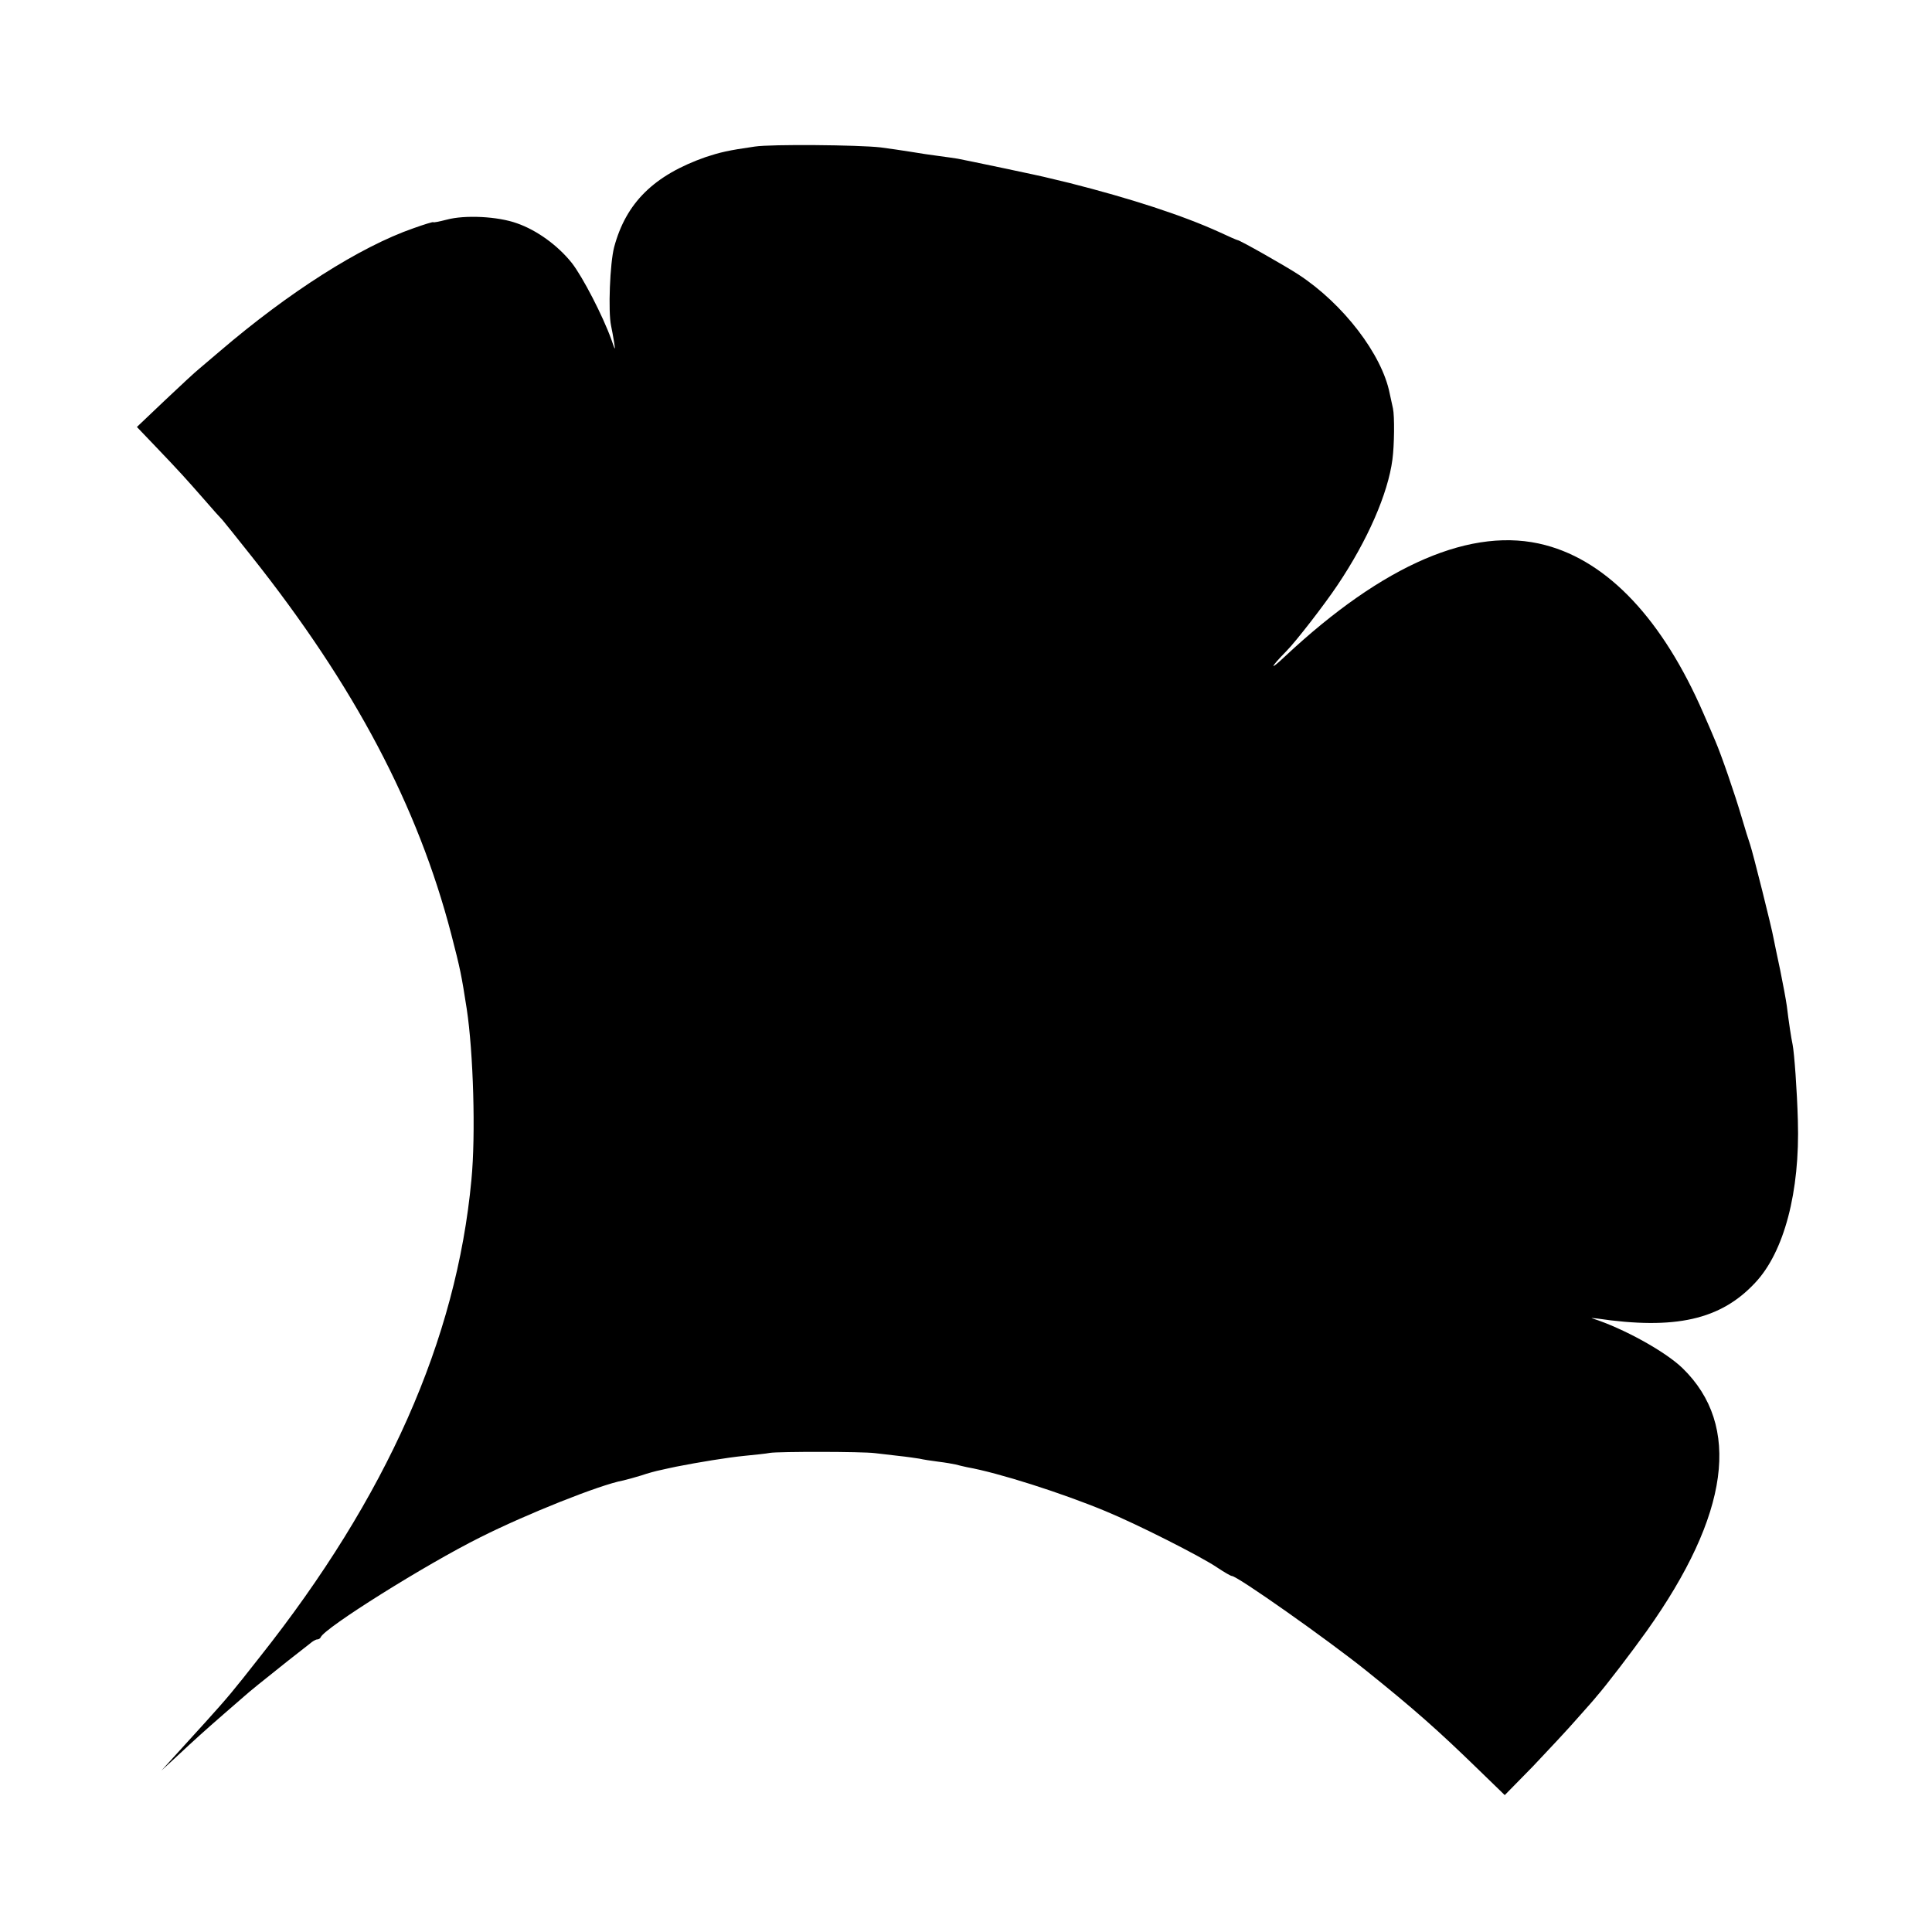
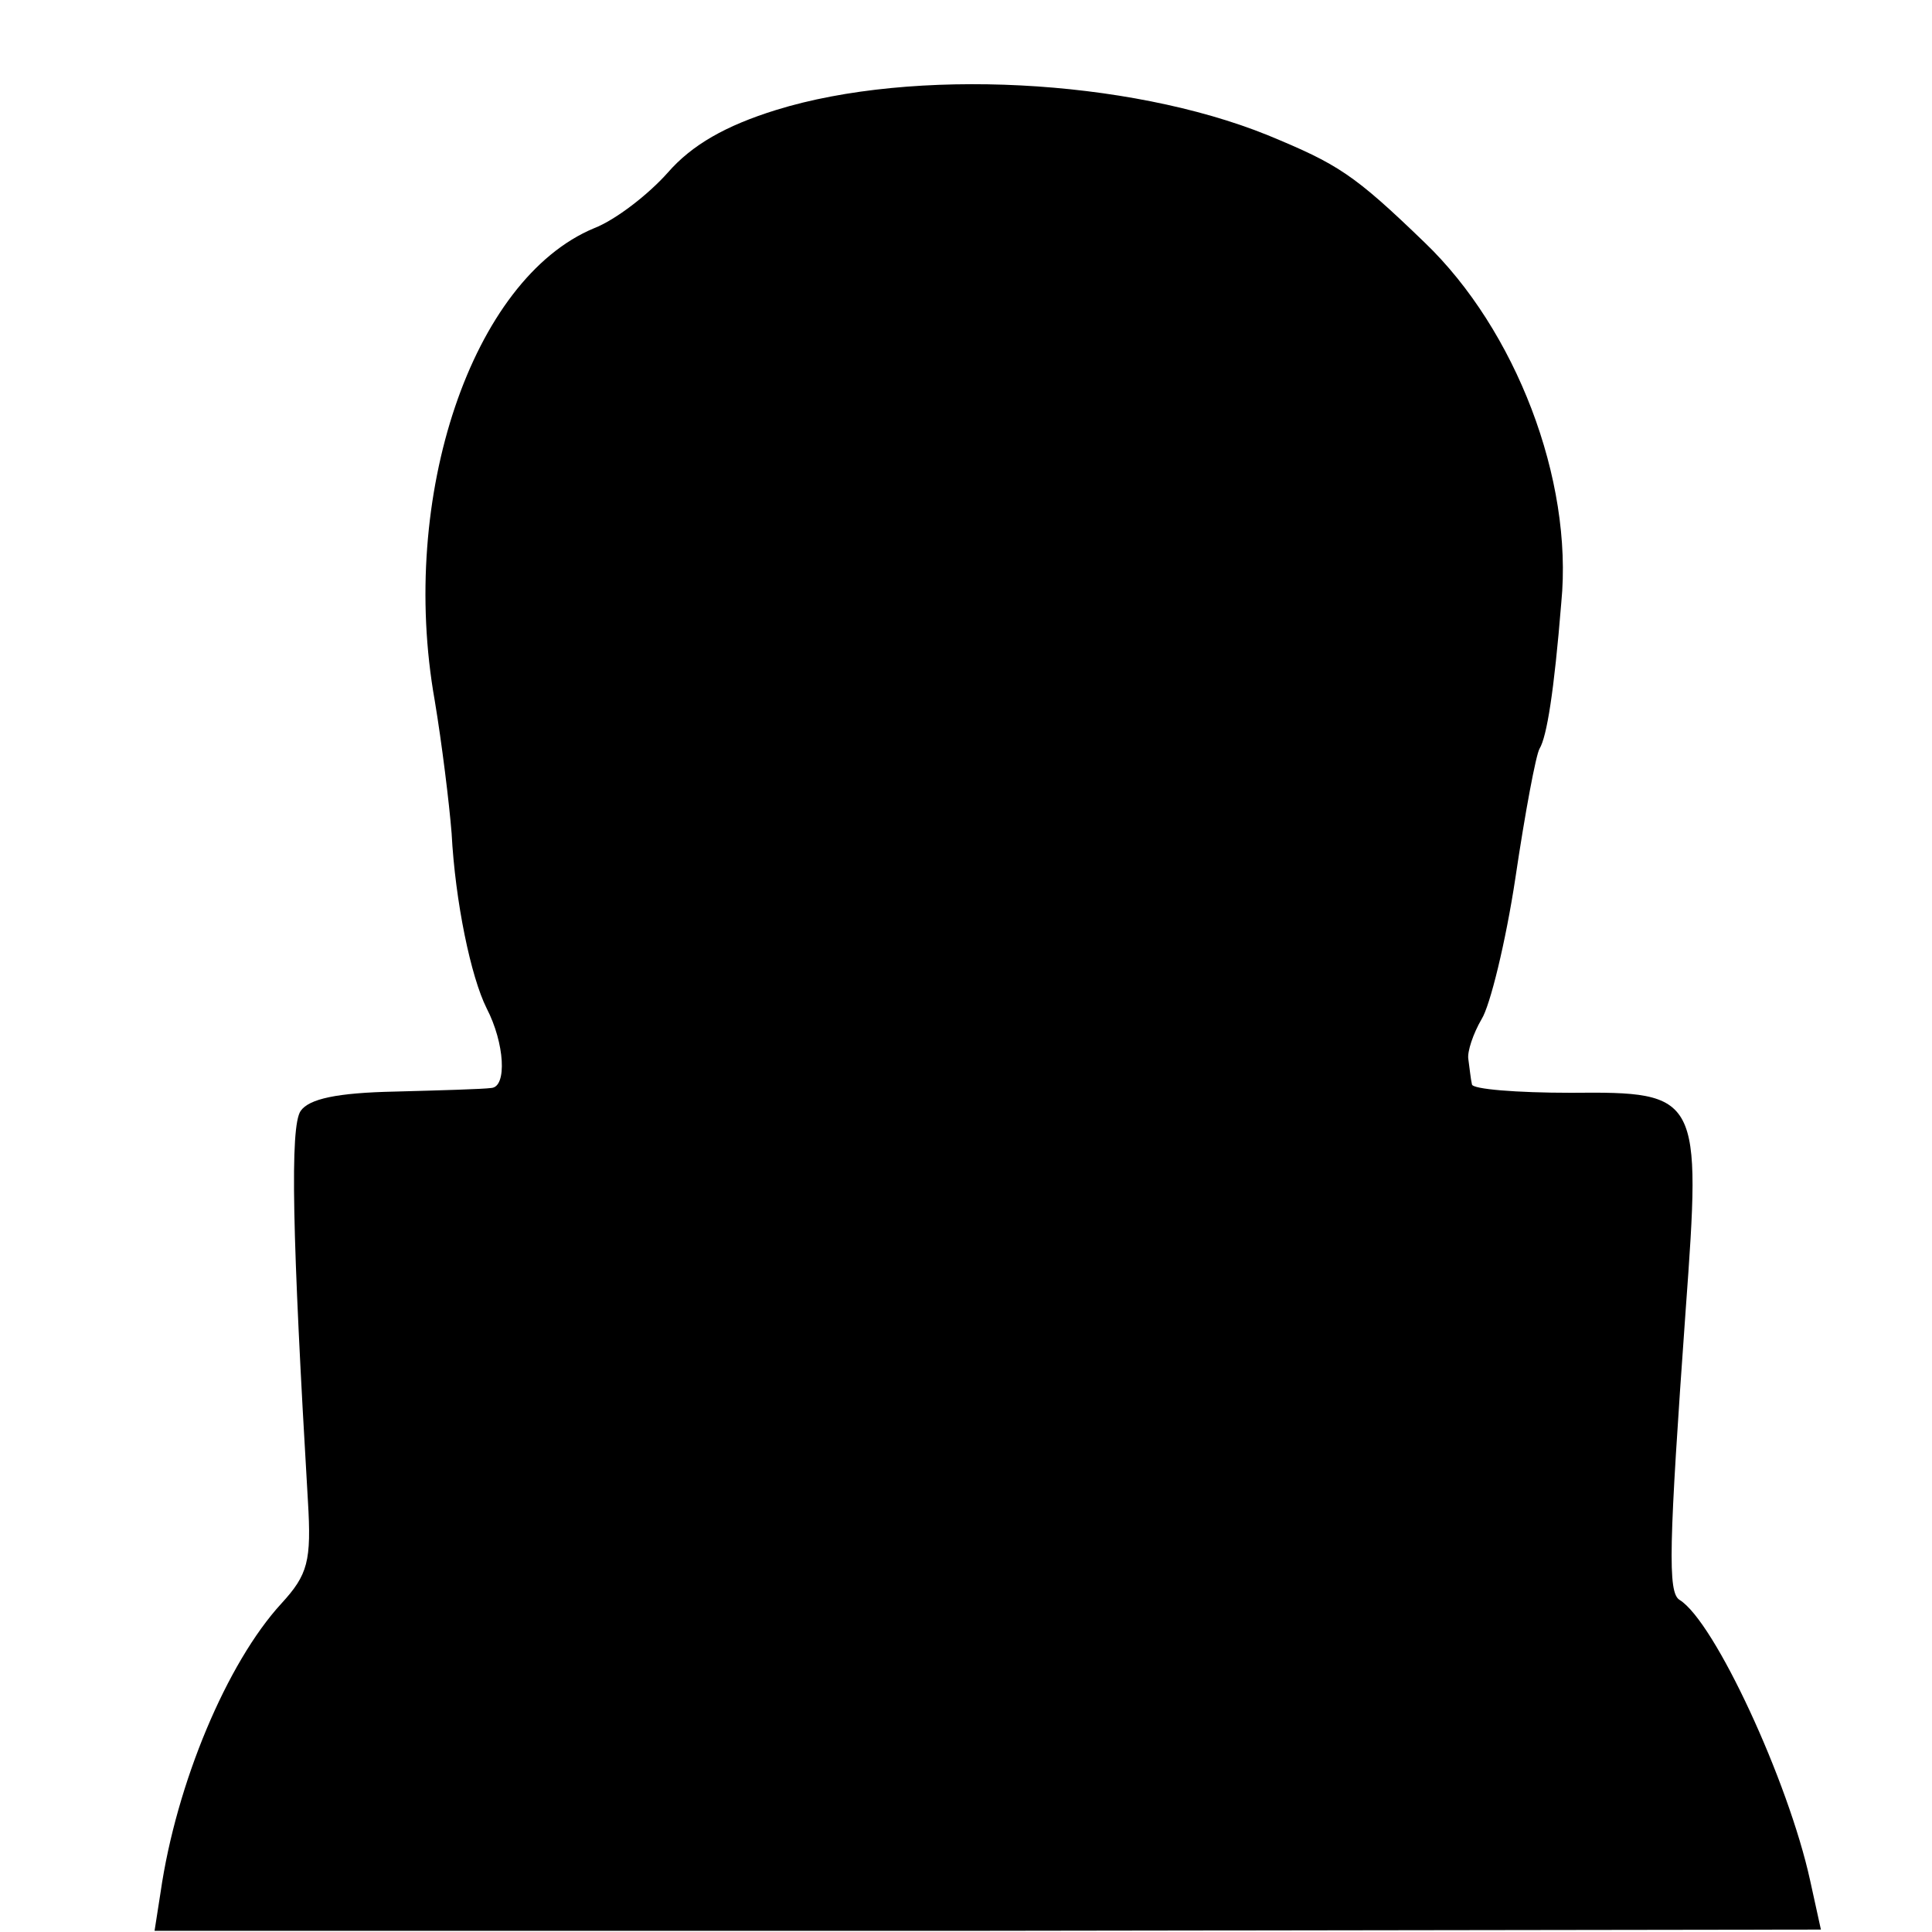
- <svg xmlns="http://www.w3.org/2000/svg" version="1.0" width="700pt" height="700pt" viewBox="0 0 700 700" preserveAspectRatio="xMidYMid meet">
-   <g transform="translate(0,700) scale(0.1,-0.1)" fill="#000000" stroke="none">
-     <path d="M2735 6469 c-98 -14 -126 -21 -178 -38 -188 -66 -289 -166 -332 -327 -15 -58 -22 -232 -11 -284 3 -14 8 -41 11 -60 5 -32 4 -31 -10 10 -31 86 -104 227 -143 277 -51 64 -127 119 -199 144 -69 25 -189 31 -255 13 -27 -7 -48 -11 -48 -9 0 2 -33 -8 -72 -22 -193 -67 -452 -232 -702 -446 -27 -23 -60 -51 -73 -62 -14 -11 -70 -63 -126 -116 l-101 -96 66 -69 c90 -94 114 -121 178 -194 30 -35 60 -68 66 -74 5 -6 53 -65 105 -131 374 -471 603 -905 724 -1370 33 -127 37 -148 56 -270 24 -157 33 -457 17 -620 -54 -579 -307 -1149 -767 -1729 -98 -125 -114 -144 -196 -235 -54 -59 -60 -66 -120 -132 l-40 -44 50 46 c76 71 104 96 175 158 36 31 70 61 76 66 14 13 72 60 154 125 36 28 73 57 83 65 9 8 21 15 26 15 5 0 11 3 13 8 14 34 381 264 578 362 167 84 435 191 518 206 13 3 42 11 65 18 23 8 56 17 72 20 17 4 41 9 55 12 81 16 185 33 245 39 39 4 81 8 95 11 32 5 334 5 380 -1 19 -2 58 -7 86 -10 29 -3 62 -8 75 -10 13 -3 44 -8 69 -11 25 -3 53 -8 62 -10 10 -3 29 -7 42 -10 113 -20 342 -93 501 -159 112 -46 346 -164 406 -205 24 -16 48 -30 52 -30 20 0 346 -230 487 -343 173 -139 259 -215 403 -355 l99 -96 102 104 c55 58 128 136 161 174 33 37 65 73 70 80 32 36 129 163 181 236 301 423 344 745 130 953 -63 61 -216 145 -326 180 -8 2 -1 2 15 0 284 -42 449 -5 574 129 105 111 163 330 155 588 -3 110 -13 245 -19 275 -5 23 -14 82 -21 140 -3 22 -14 81 -24 130 -11 50 -21 101 -24 115 -6 36 -75 311 -85 340 -5 14 -19 59 -31 100 -24 82 -74 227 -95 275 -7 17 -26 62 -43 100 -147 339 -345 550 -573 610 -263 70 -586 -69 -944 -404 -57 -54 -54 -41 5 19 35 35 140 171 186 240 109 162 183 332 199 455 7 51 8 158 2 185 -2 8 -7 33 -12 55 -28 141 -168 324 -330 430 -47 31 -213 125 -221 125 -2 0 -32 13 -66 29 -134 61 -322 122 -543 178 -33 8 -67 16 -75 18 -25 7 -303 65 -330 70 -14 2 -45 7 -70 10 -25 3 -70 10 -100 15 -30 5 -80 12 -110 16 -79 9 -396 12 -455 3z" />
+ <svg xmlns="http://www.w3.org/2000/svg" version="1.0" width="160pt" height="160pt" viewBox="0 0 160 160" preserveAspectRatio="xMidYMid meet">
+   <g transform="translate(0,160) scale(0.1,-0.1)" fill="#000000" stroke="none">
+     <path d="M643 1509 c-42 -13 -70 -29 -90 -52 -16 -18 -43 -39 -61 -46 -101 -42 -162 -222 -132 -391 6 -36 12 -85 14 -110 3 -57 16 -119 29 -145 15 -29 17 -65 4 -66 -7 -1 -43 -2 -80 -3 -48 -1 -71 -6 -78 -16 -9 -13 -7 -103 6 -323 3 -50 0 -61 -22 -85 -45 -49 -87 -149 -100 -239 l-5 -32 690 0 690 1 -9 41 c-18 82 -79 214 -108 232 -10 6 -9 44 5 240 13 178 12 181 -95 180 -45 0 -82 3 -82 7 -1 4 -2 14 -3 21 -1 6 4 21 11 33 7 11 20 64 28 117 8 54 17 102 20 107 6 10 12 47 18 121 10 102 -38 226 -113 298 -59 57 -72 65 -130 89 -116 47 -294 56 -407 21z" />
  </g>
</svg>
